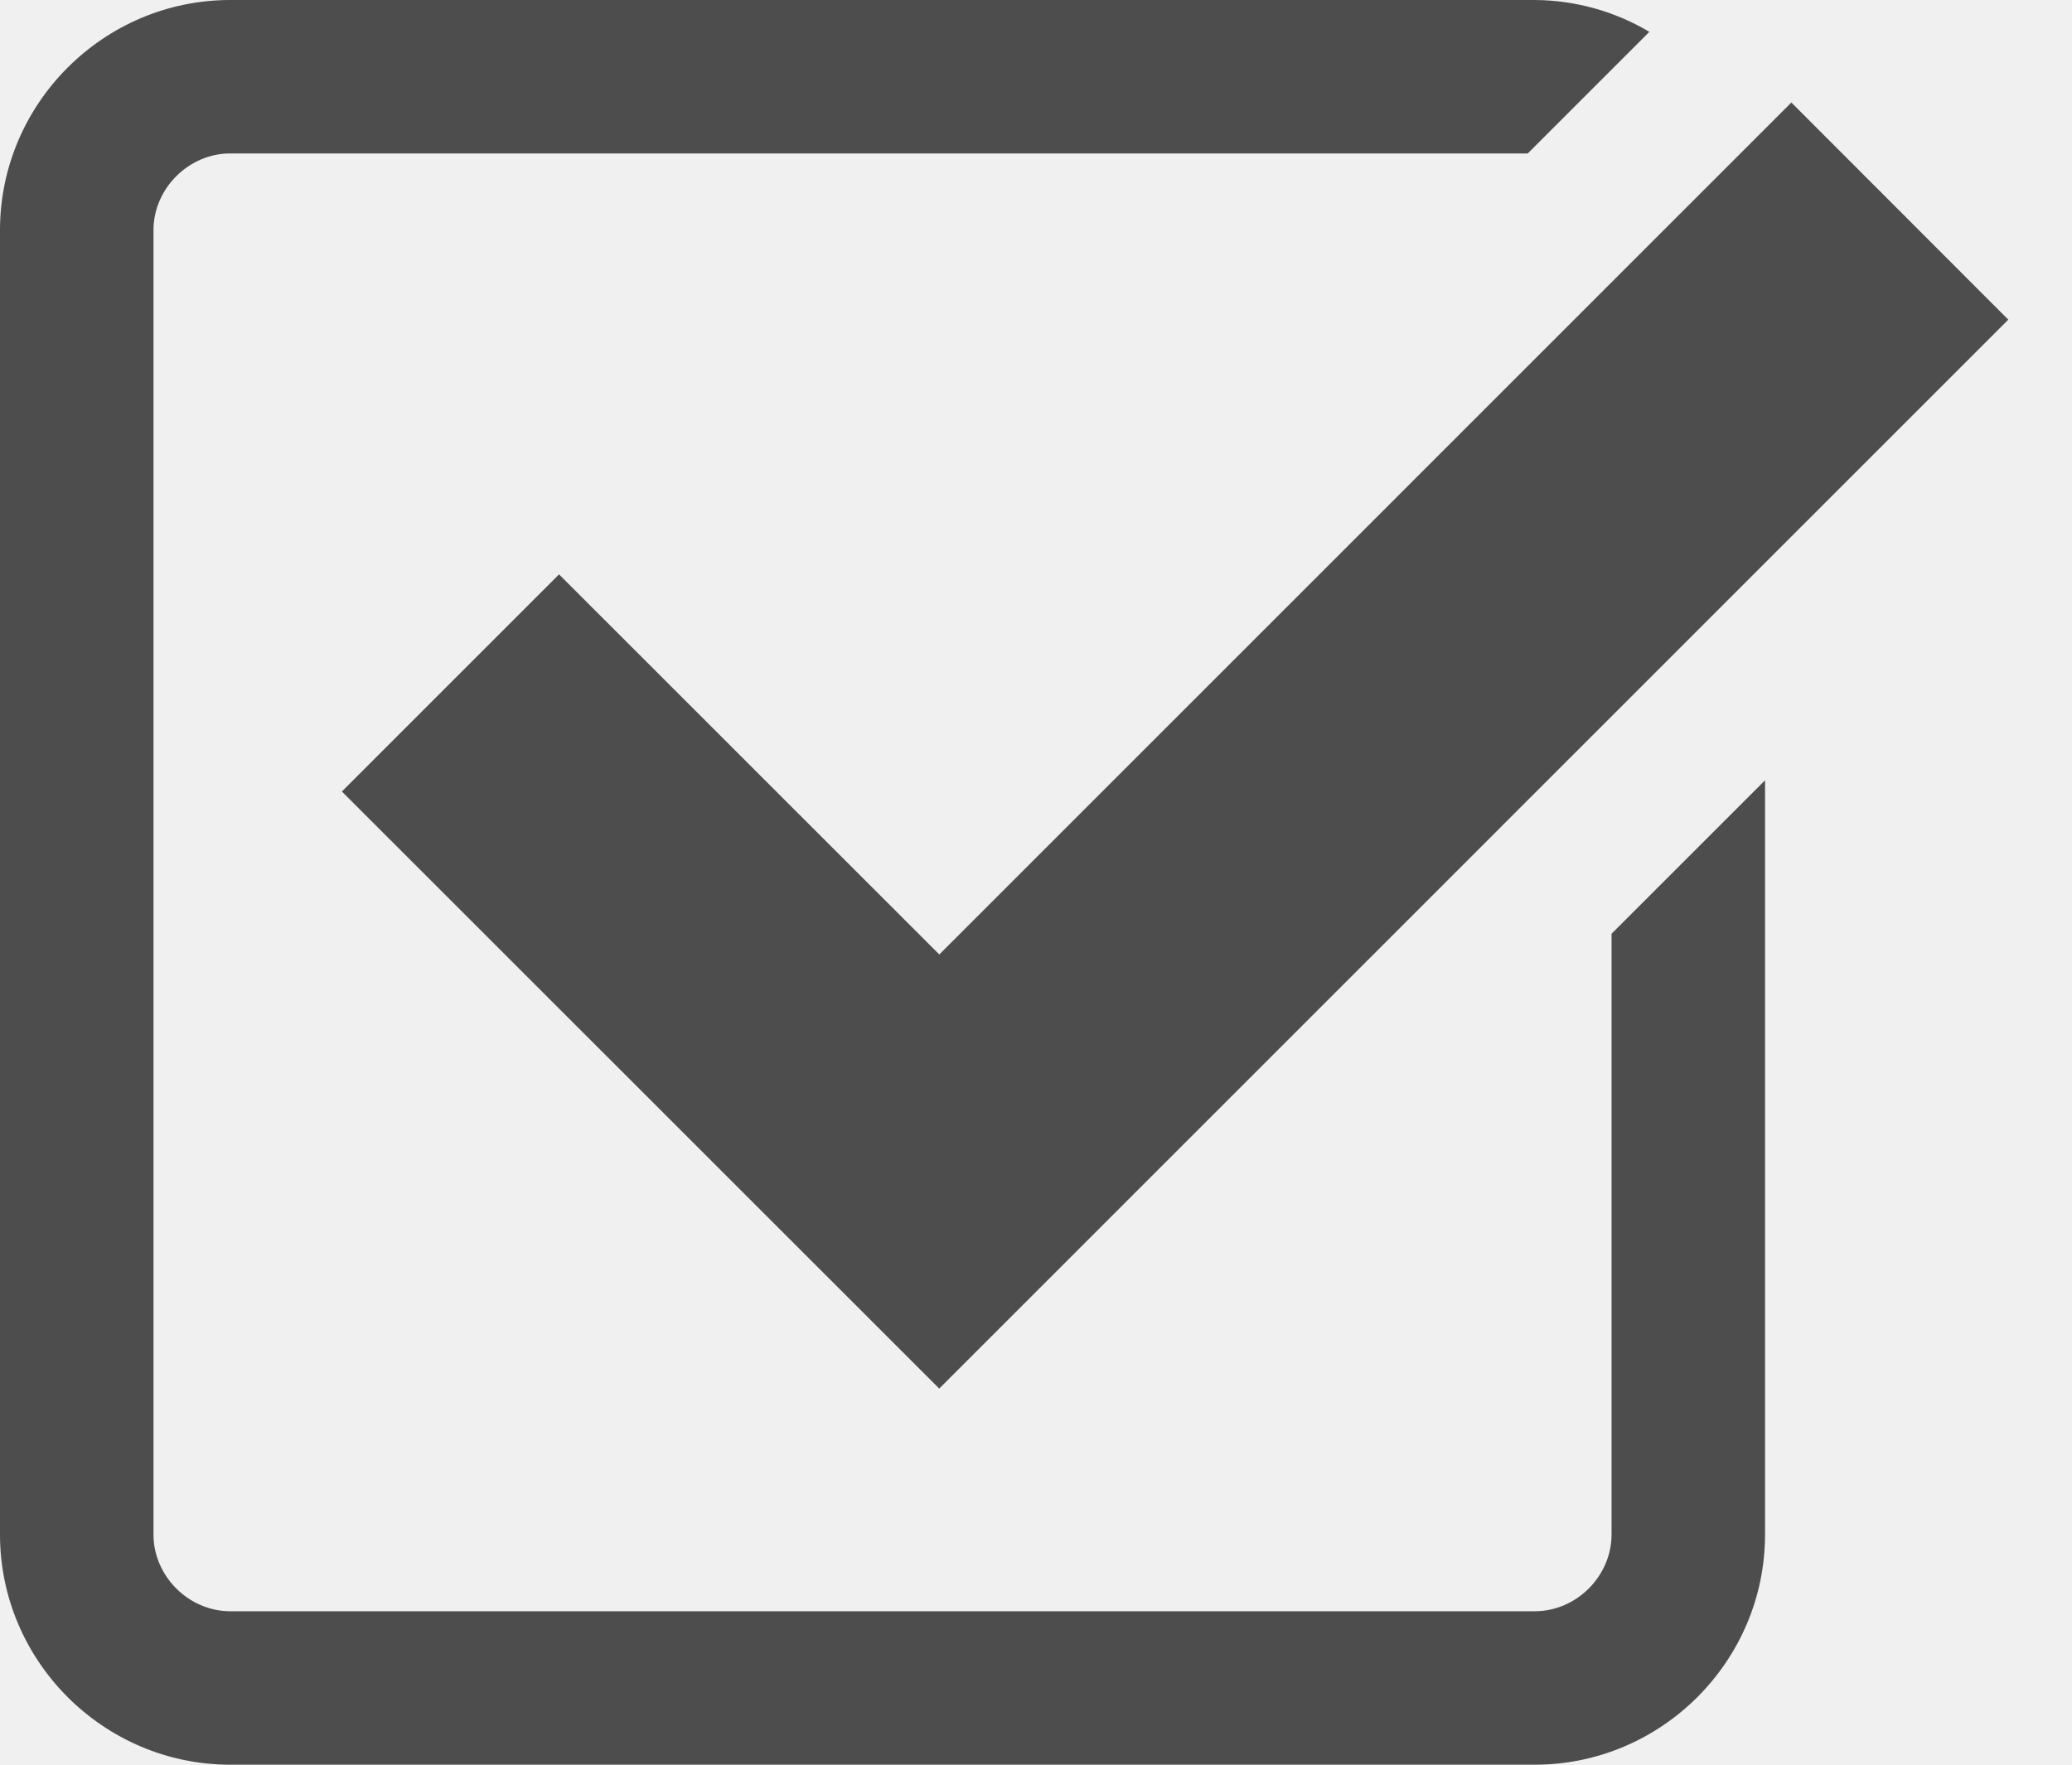
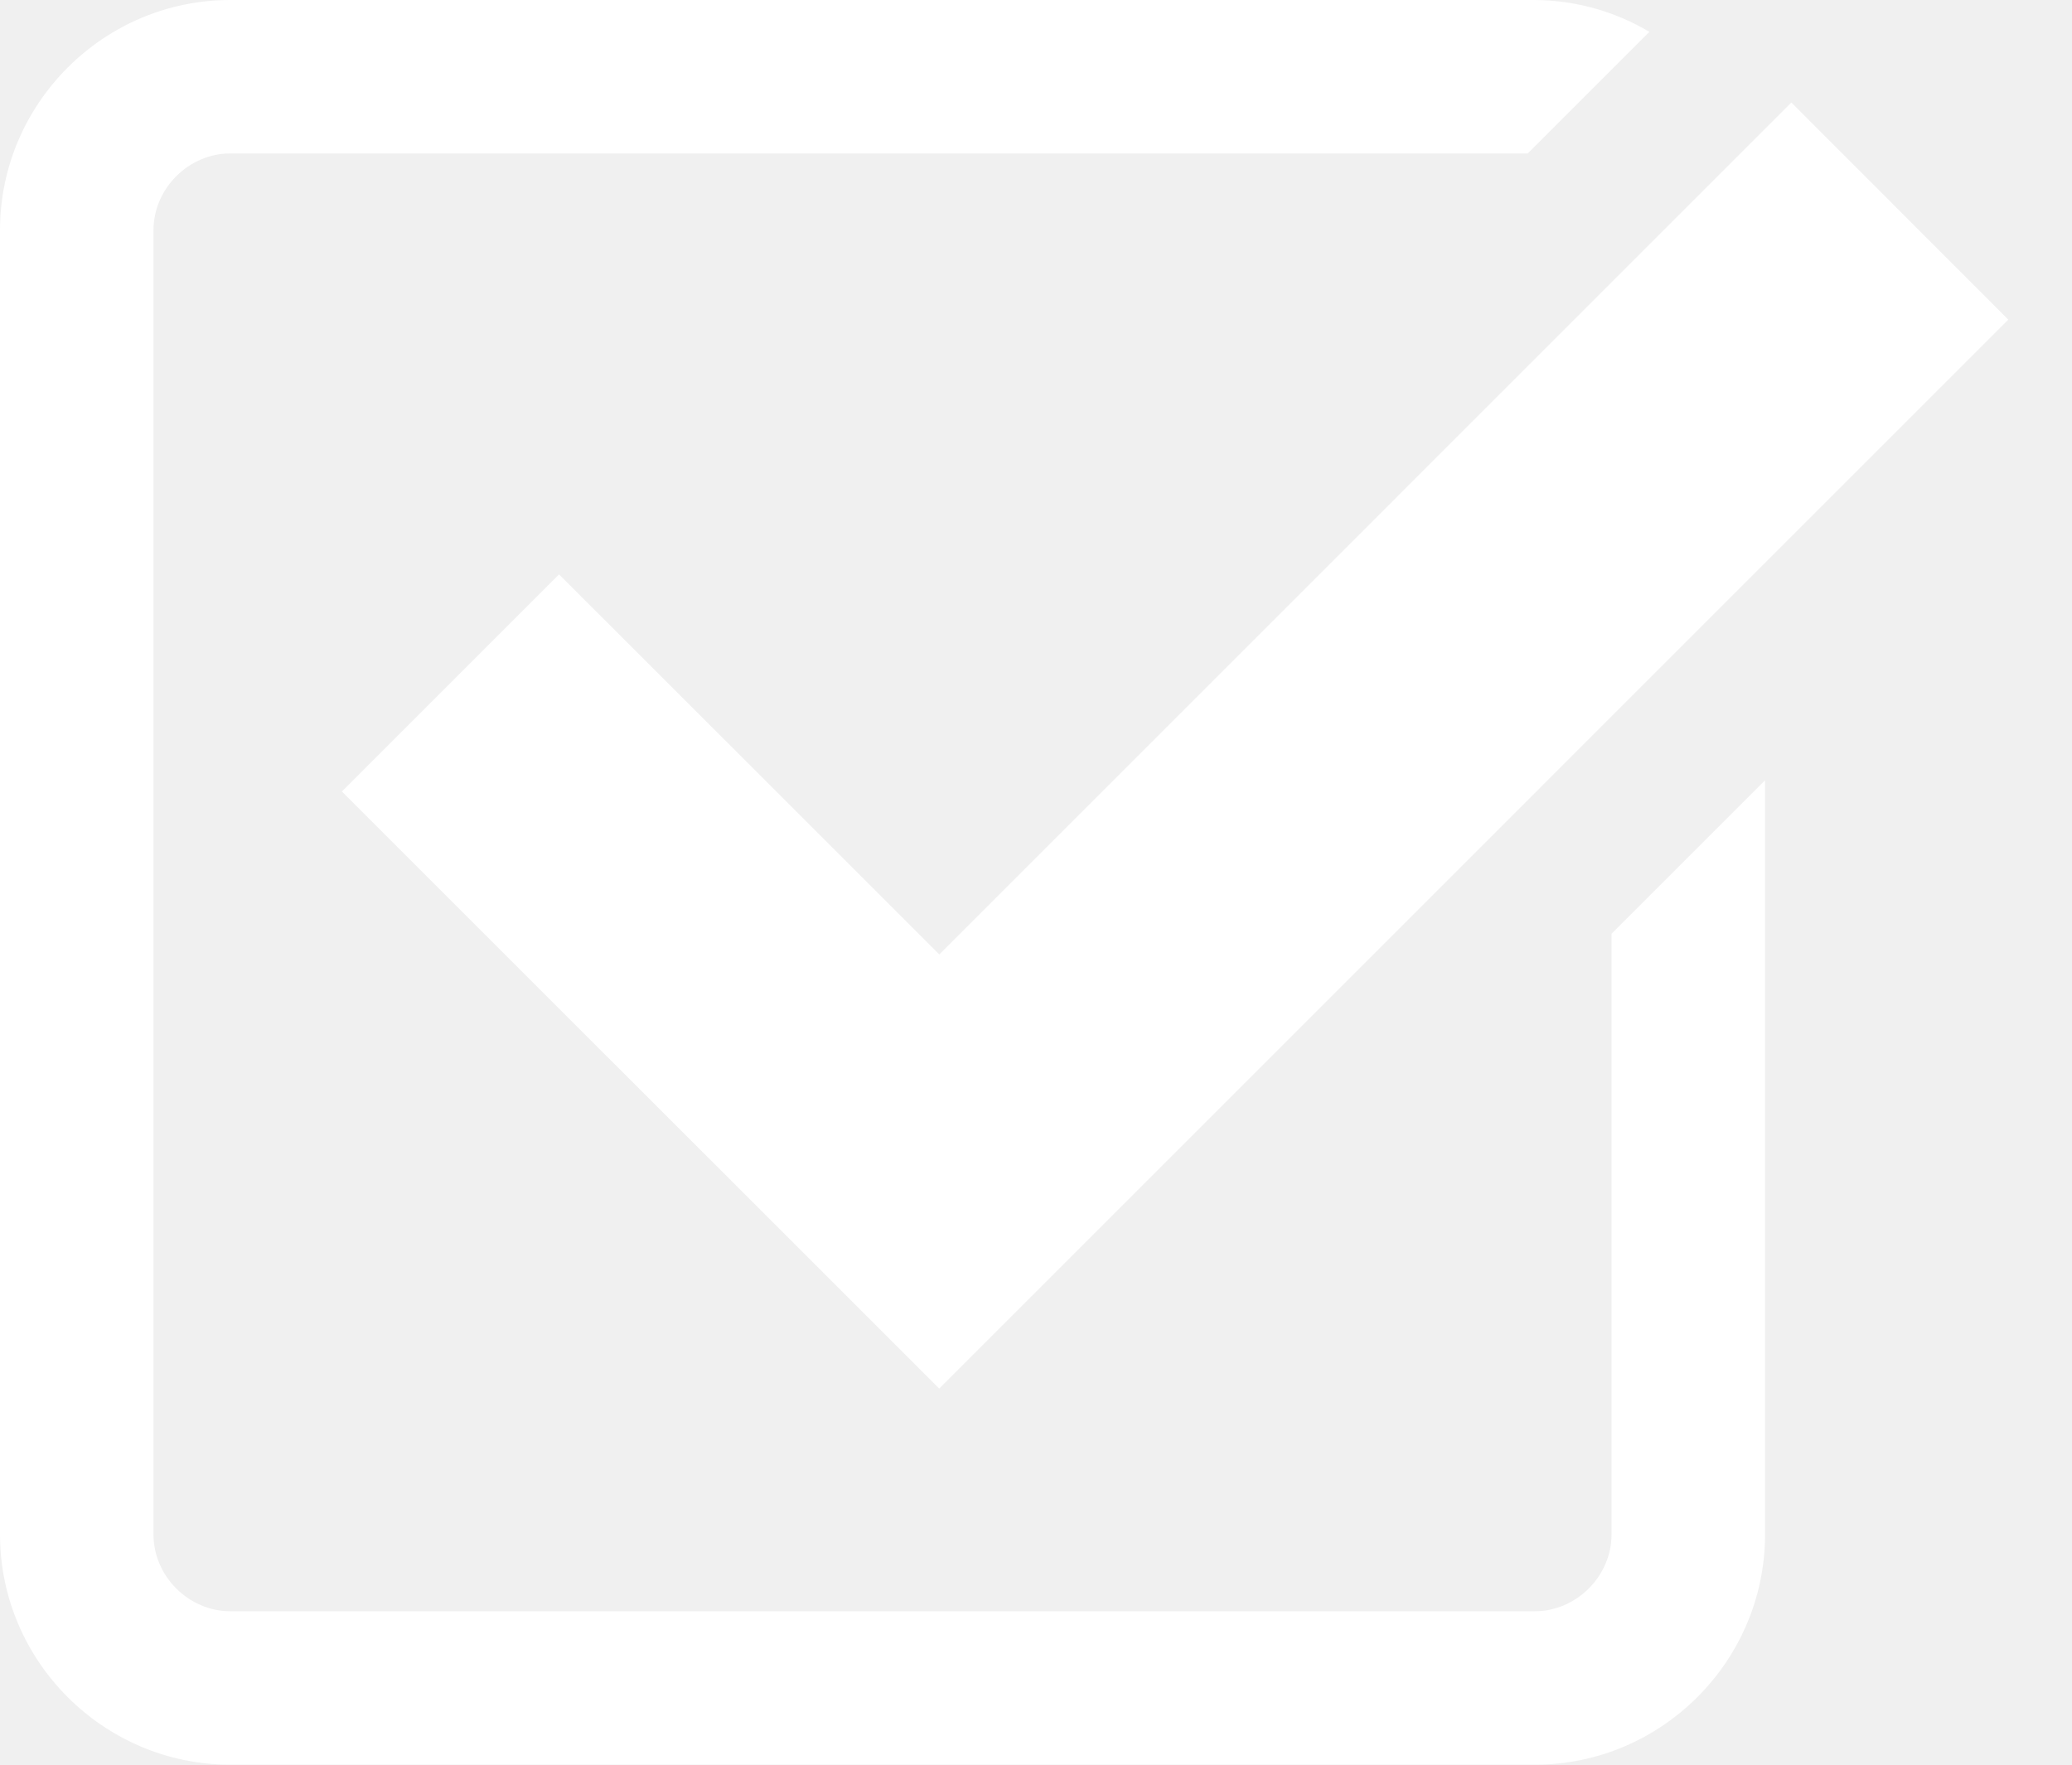
- <svg xmlns="http://www.w3.org/2000/svg" width="27" height="23" fill="#4d4d4d">
+ <svg xmlns="http://www.w3.org/2000/svg" width="27" height="23" fill="#ffffff">
  <path d="M7.285 7.486l-2.83 2.83 7.784 7.782L26.17 4.166l-2.827-2.83L12.24 12.44z" />
  <path d="M21 20c0 .542-.458 1-1 1H3c-.542 0-1-.458-1-1V3c0-.542.458-1 1-1h16.908L21.493.415A2.96 2.96 0 0 0 20 0H3C1.35 0 0 1.35 0 3v17c0 1.65 1.35 3 3 3h17c1.65 0 3-1.35 3-3v-9.83l-2 2V20z" />
</svg>
